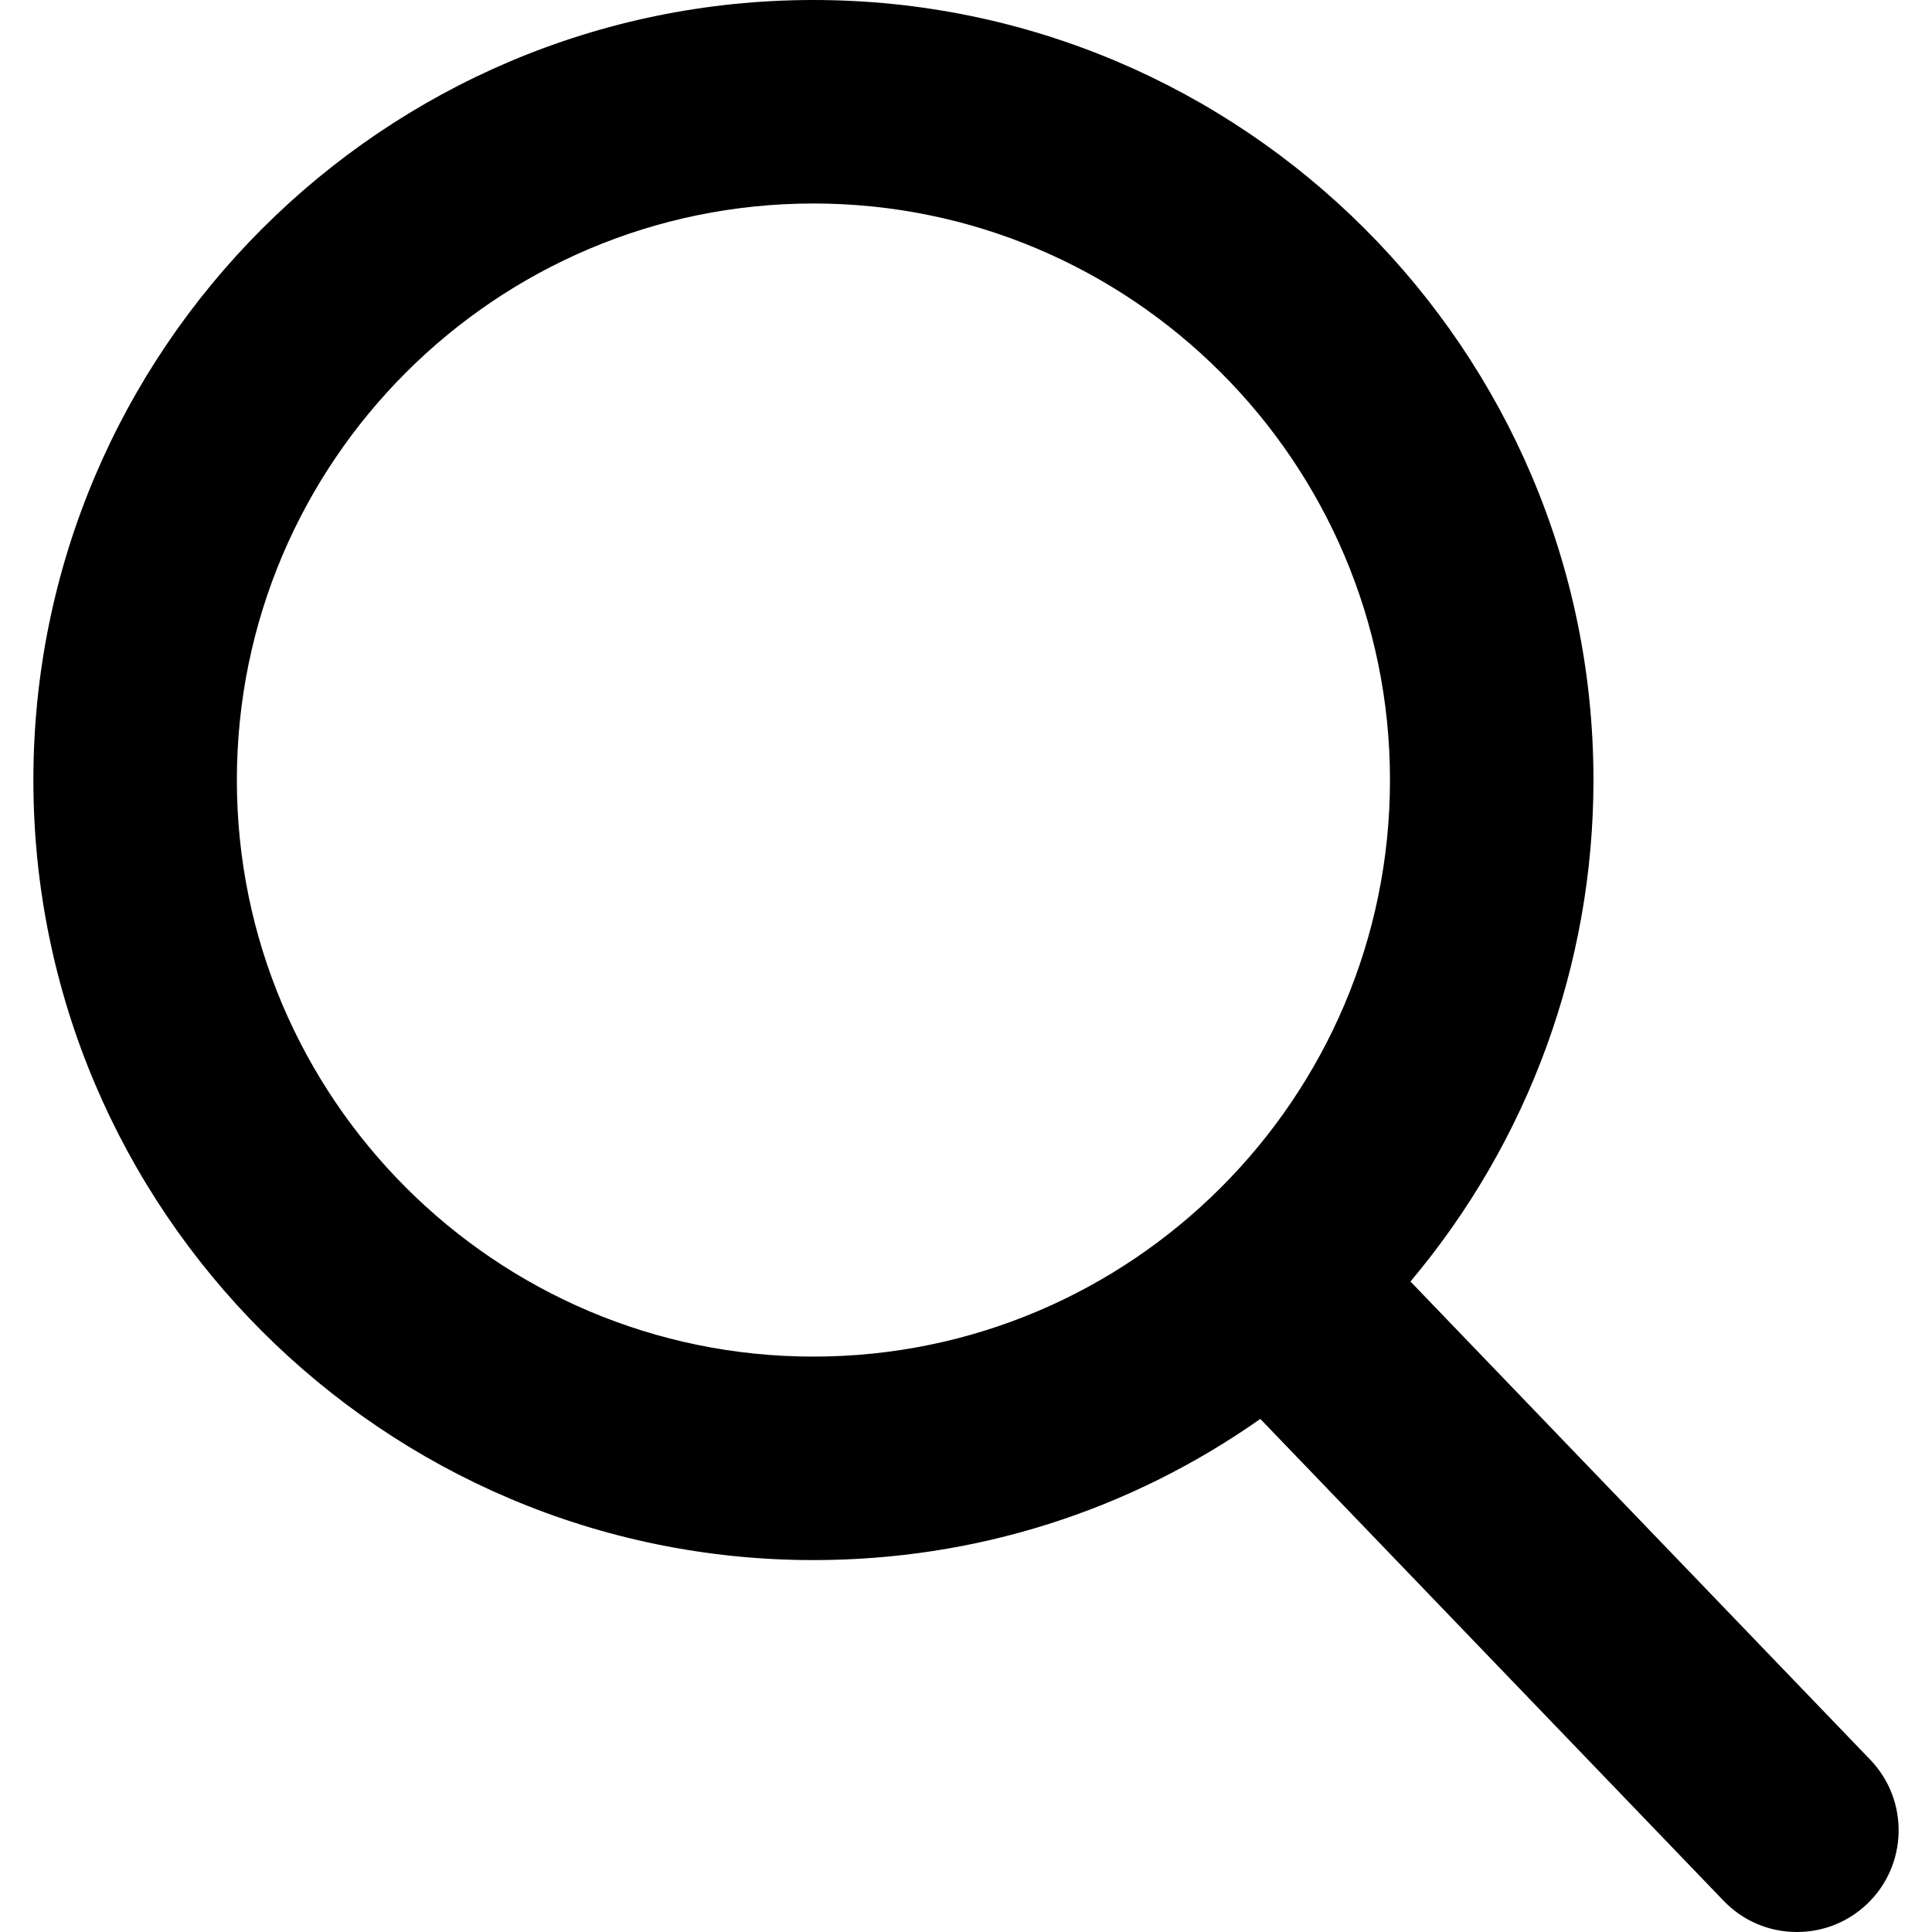
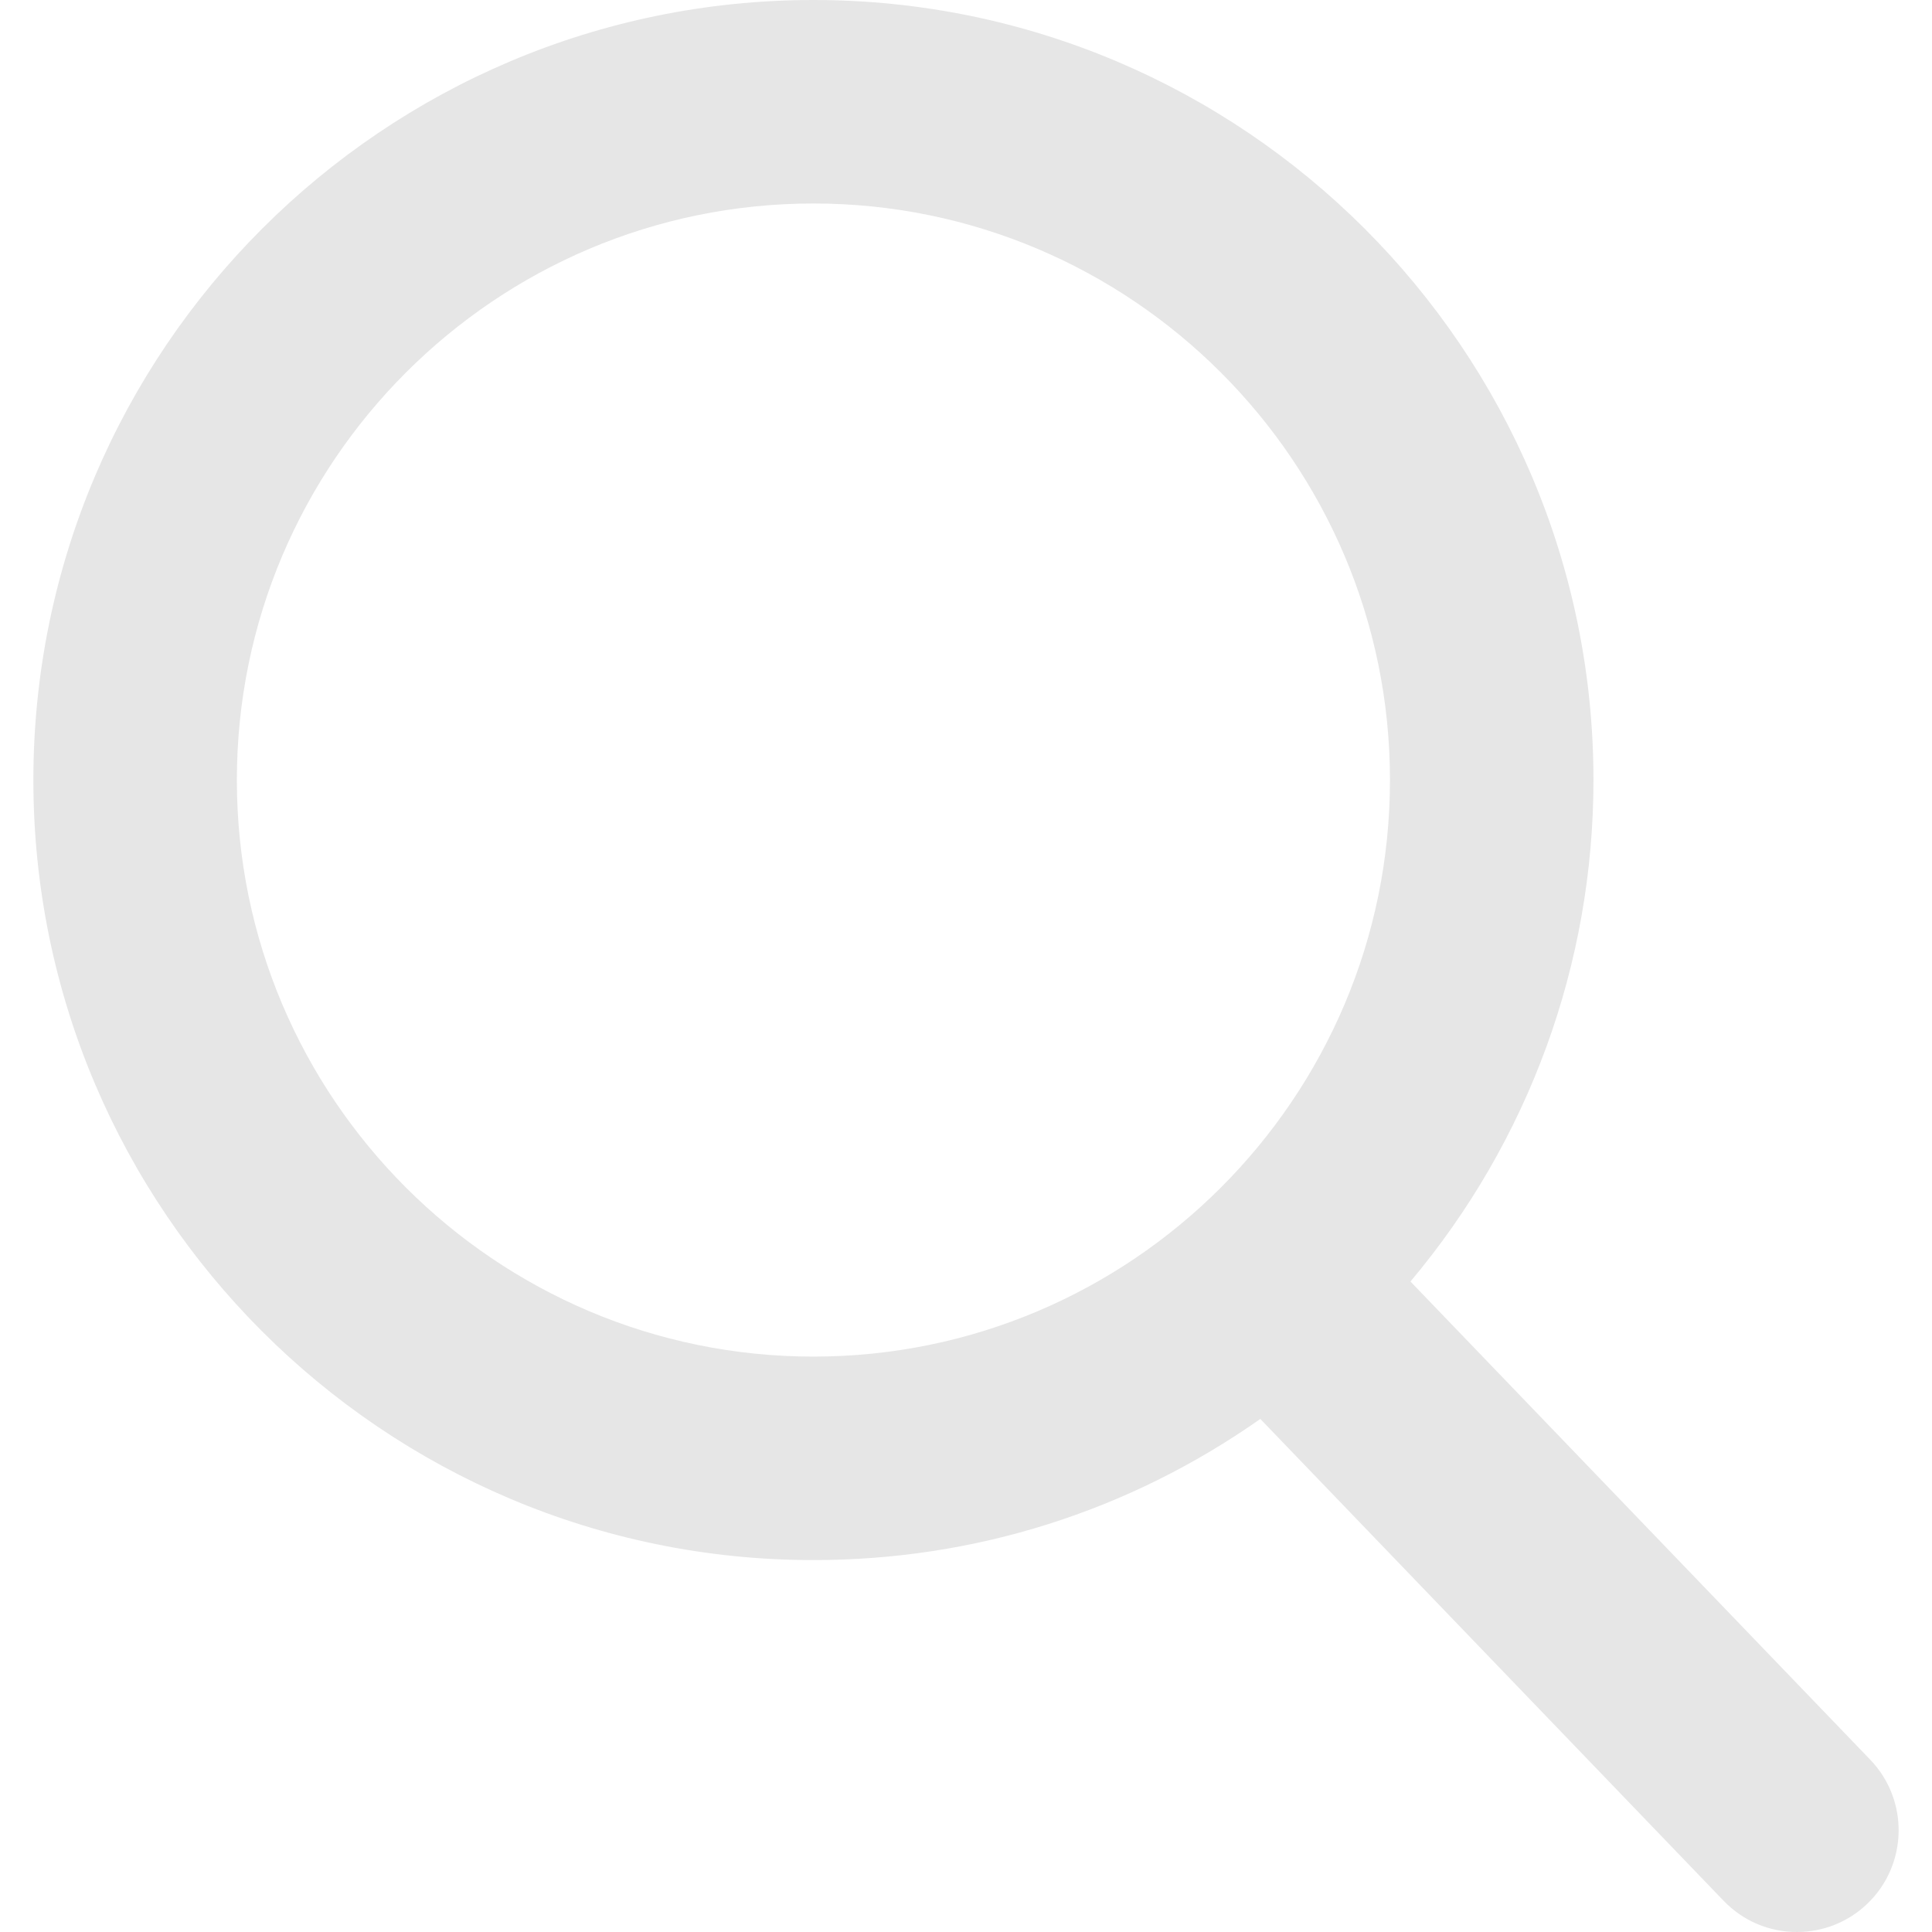
<svg xmlns="http://www.w3.org/2000/svg" version="1.1" id="Capa_1" x="0px" y="0px" viewBox="0 0 56.966 56.966" style="enable-background:new 0 0 56.966 56.966;" xml:space="preserve">
-   <path d="M55.146,51.887L41.588,37.786c3.486-4.144,5.396-9.358,5.396-14.786c0-12.682-10.318-23-23-23s-23,10.318-23,23  s10.318,23,23,23c4.761,0,9.298-1.436,13.177-4.162l13.661,14.208c0.571,0.593,1.339,0.92,2.162,0.92  c0.779,0,1.518-0.297,2.079-0.837C56.255,54.982,56.293,53.08,55.146,51.887z M23.984,6c9.374,0,17,7.626,17,17s-7.626,17-17,17  s-17-7.626-17-17S14.61,6,23.984,6z" />
-   <g>
+   <defs id="defs37" />
+   <path d="M55.146,51.887L41.588,37.786c3.486-4.144,5.396-9.358,5.396-14.786c0-12.682-10.318-23-23-23s-23,10.318-23,23  s10.318,23,23,23c4.761,0,9.298-1.436,13.177-4.162l13.661,14.208c0.571,0.593,1.339,0.92,2.162,0.92  c0.779,0,1.518-0.297,2.079-0.837C56.255,54.982,56.293,53.08,55.146,51.887z M23.984,6c9.374,0,17,7.626,17,17s-7.626,17-17,17  s-17-7.626-17-17S14.61,6,23.984,6z" id="path2" style="stroke:none;stroke-opacity:1;fill:#e6e6e6;fill-opacity:1" />
+   <g id="g4">
</g>
-   <g>
+   <g id="g6">
</g>
-   <g>
+   <g id="g8">
</g>
-   <g>
+   <g id="g10">
</g>
-   <g>
+   <g id="g12">
</g>
-   <g>
+   <g id="g14">
</g>
-   <g>
+   <g id="g16">
</g>
-   <g>
+   <g id="g18">
</g>
-   <g>
+   <g id="g20">
</g>
-   <g>
+   <g id="g22">
</g>
-   <g>
+   <g id="g24">
</g>
-   <g>
+   <g id="g26">
</g>
-   <g>
+   <g id="g28">
</g>
-   <g>
+   <g id="g30">
</g>
-   <g>
+   <g id="g32">
</g>
</svg>
